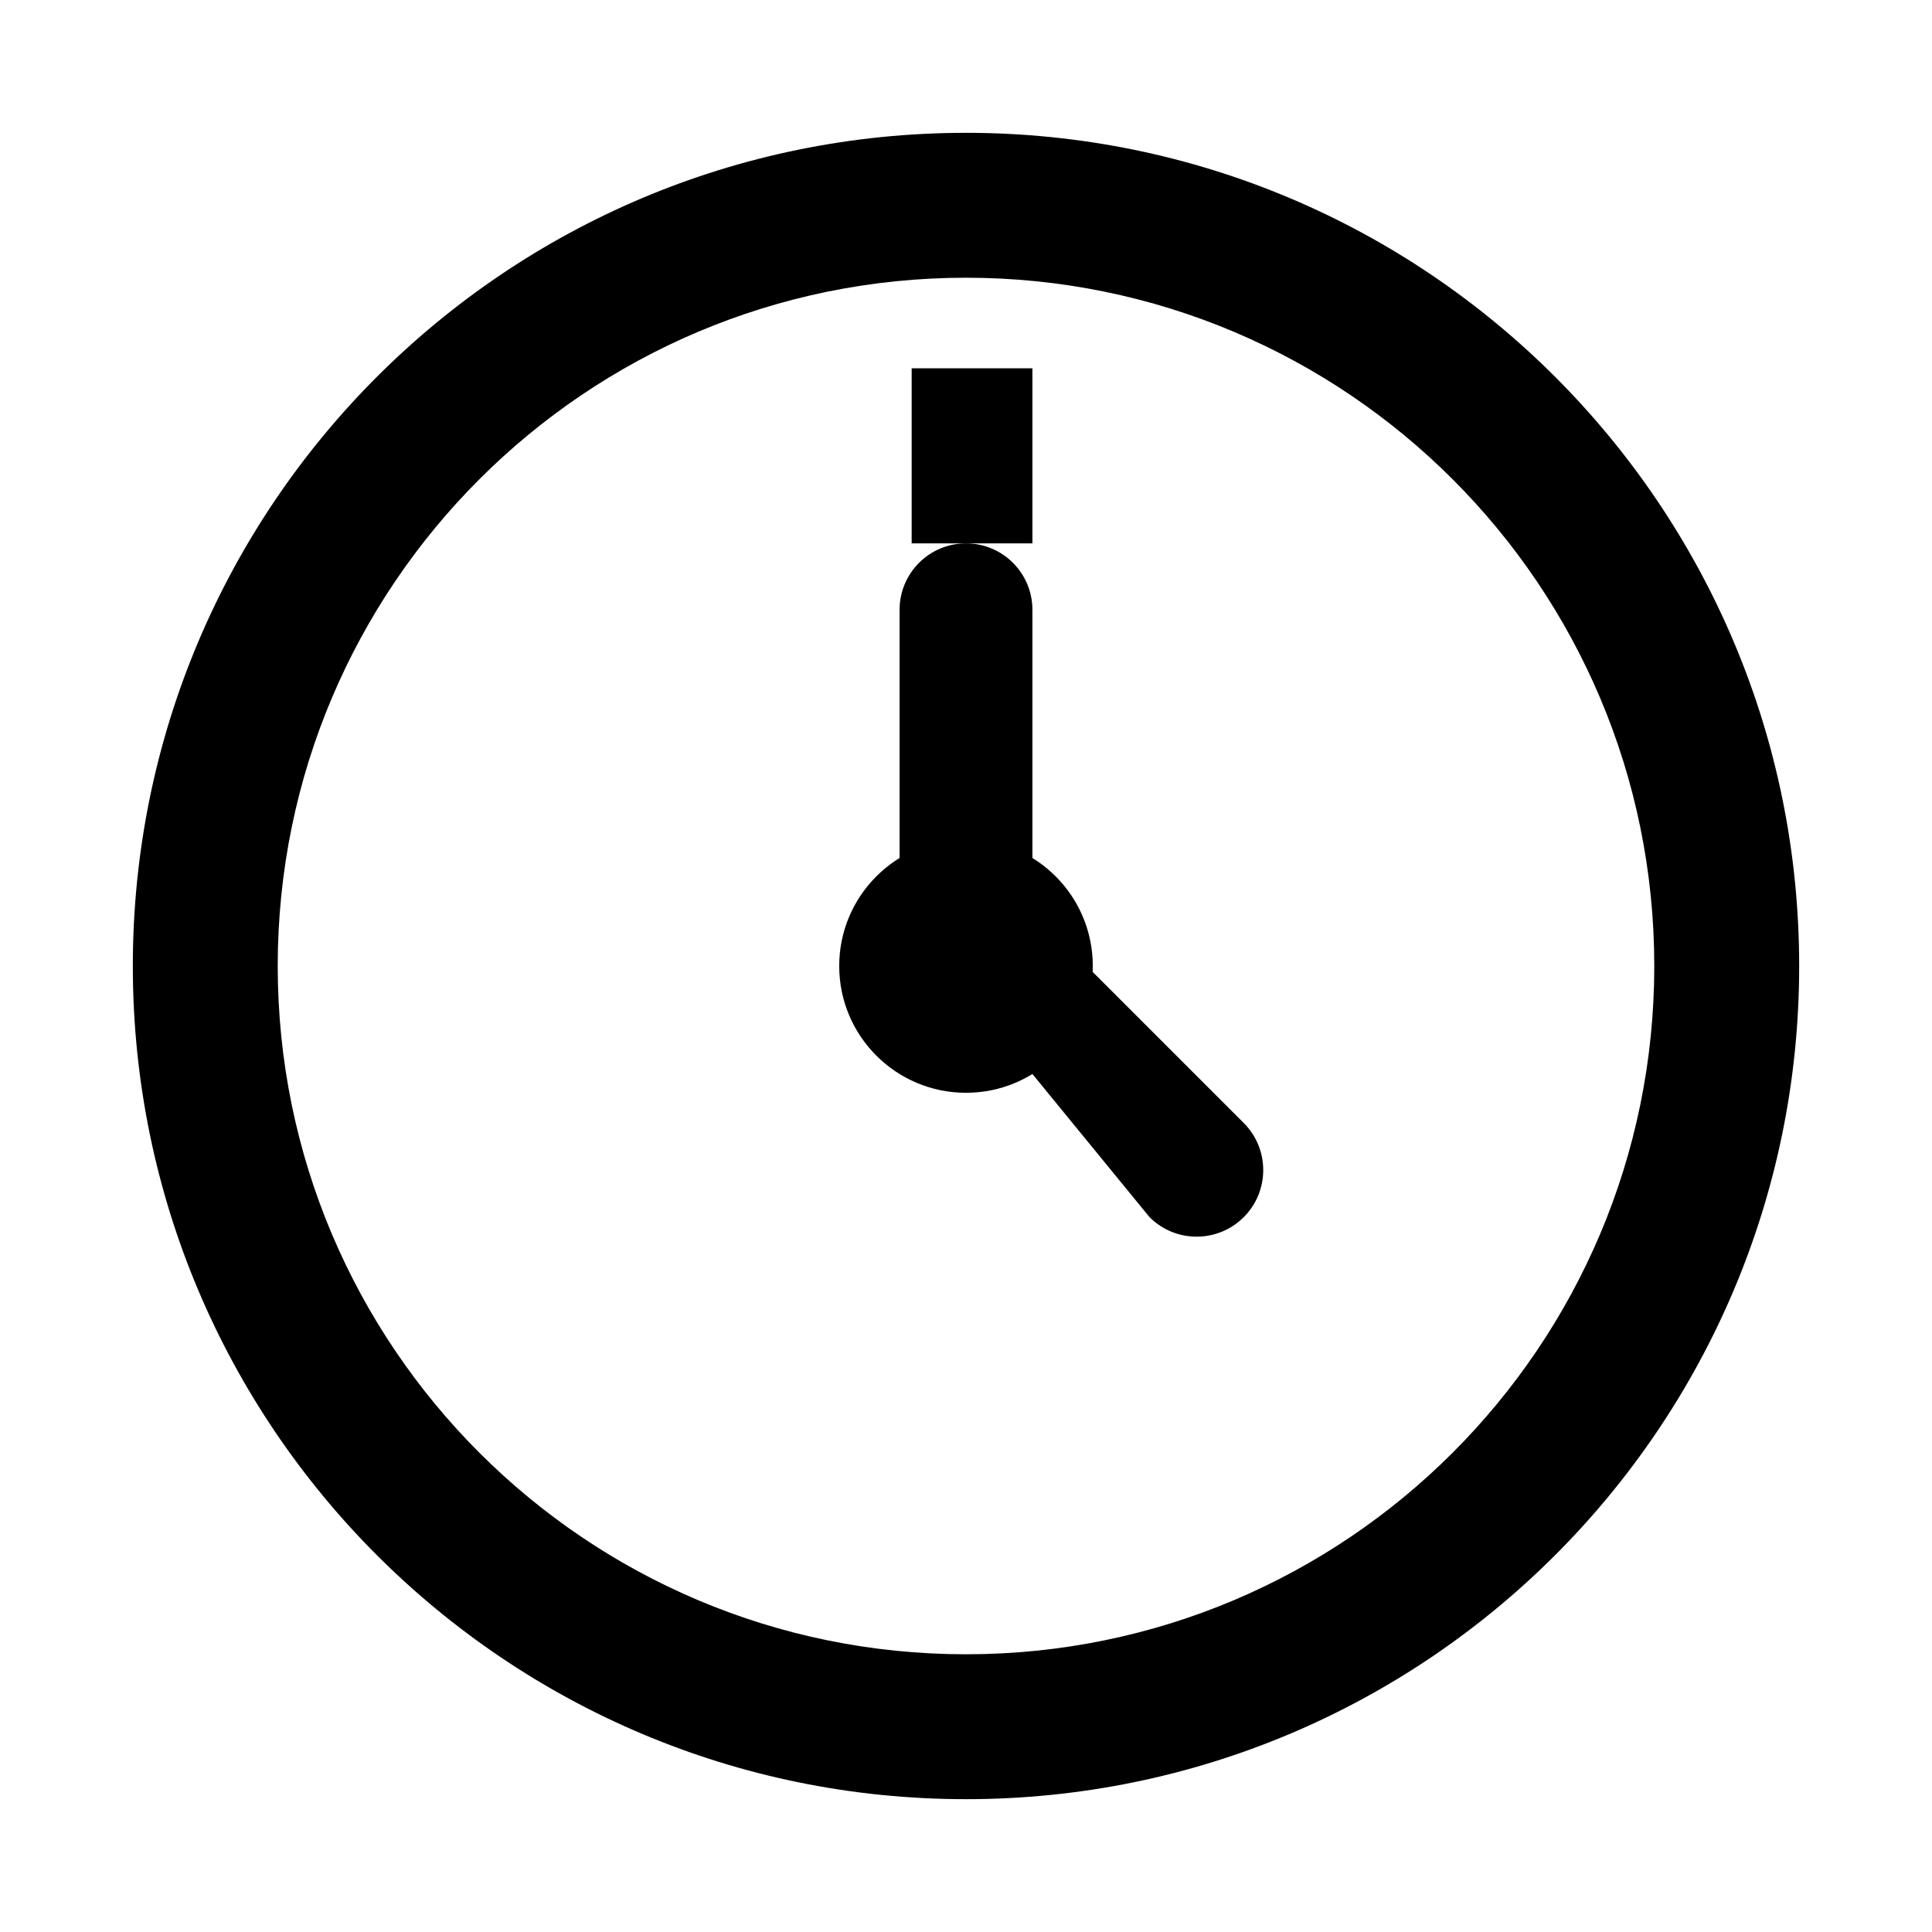
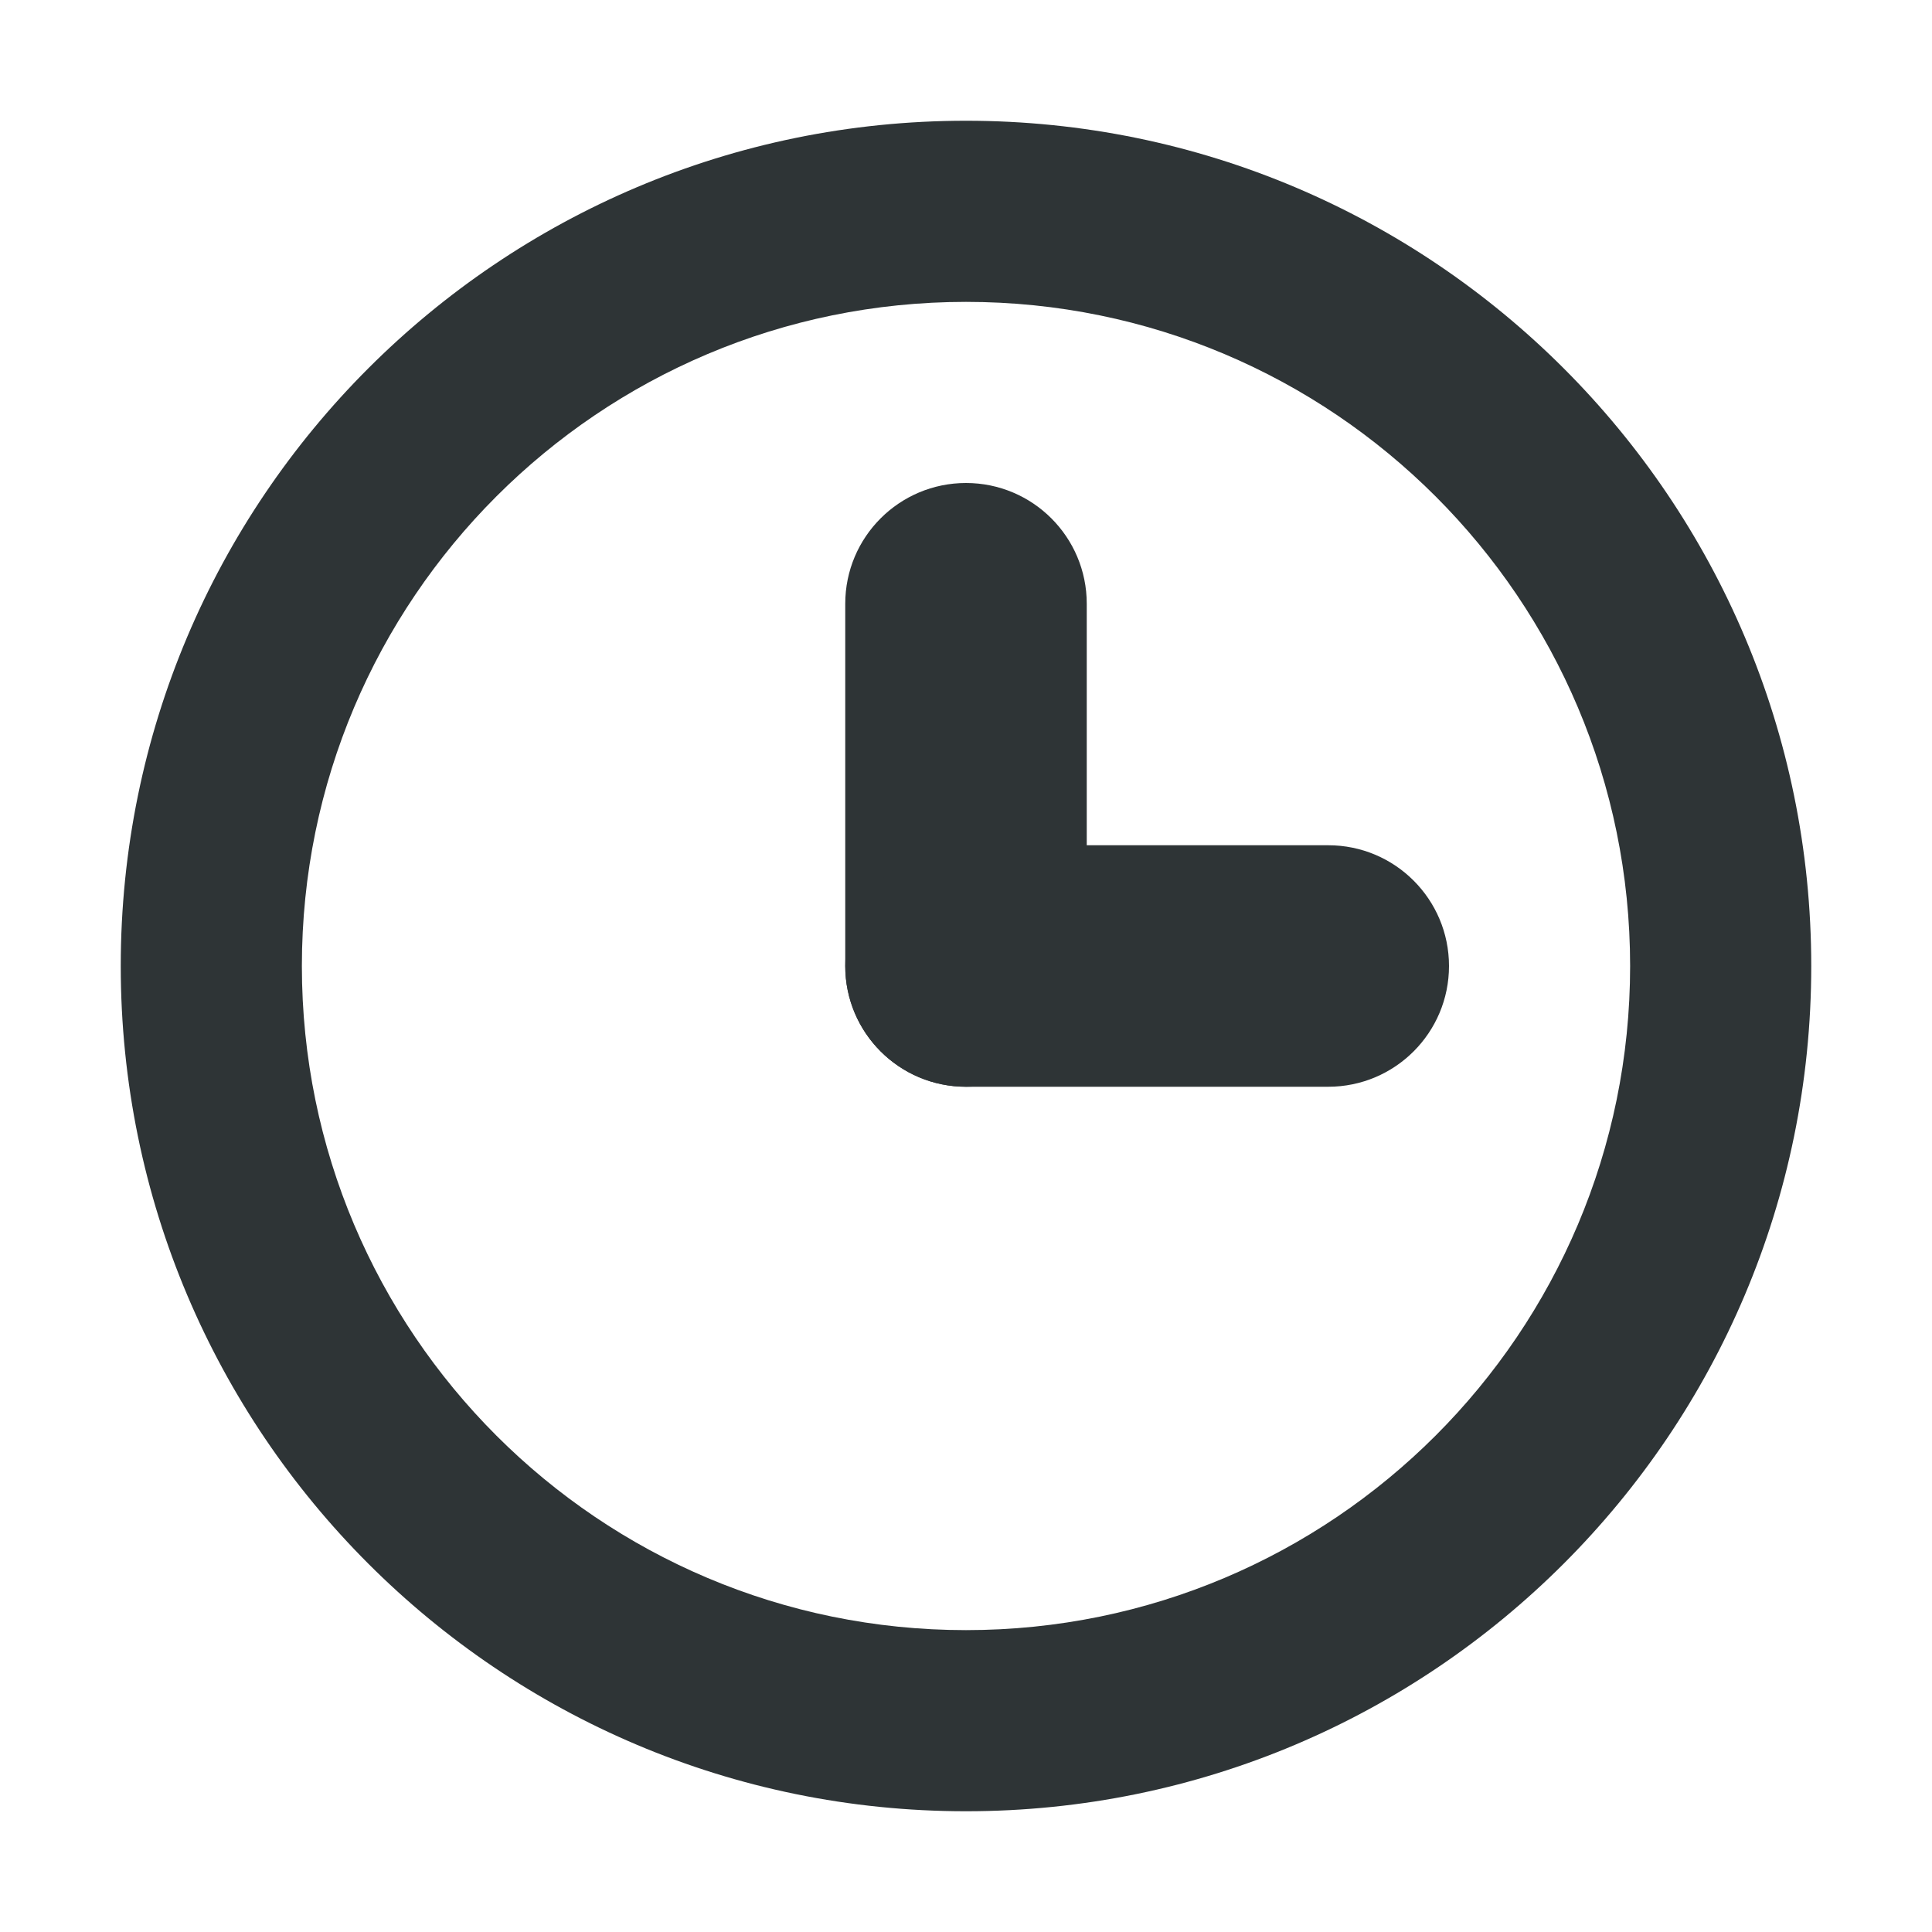
<svg xmlns="http://www.w3.org/2000/svg" width="16" height="16" viewBox="0 0 16 16">
-   <path fill="currentColor" fill-rule="evenodd" d="M8 1.1a6.9 6.9 0 1 0 0 13.8 6.9 6.9 0 0 0 0-13.8Zm0 1.2a5.7 5.7 0 1 1 0 11.4 5.7 5.7 0 0 1 0-11.4Z" />
-   <path fill="currentColor" d="M7.55 3.05h1v1.45h-1V3.05Z" />
-   <path fill="currentColor" d="M7.45 7.55V5.05a.55.55 0 0 1 1.1 0v2.5l1.75 1.75a.55.55 0 1 1-.78.78L7.45 7.55Z" />
-   <circle fill="currentColor" cx="8" cy="8" r="1.05" />
+   <path fill="#2e3436" fill-rule="evenodd" d="M8 1a7 7 0 1 0 0 14A7 7 0 0 0 8 1Zm0 1.5a5.5 5.5 0 1 1 0 11 5.5 5.5 0 0 1 0-11Z" />
+   <rect fill="#2e3436" x="7" y="4" width="2" height="5" rx="1" />
+   <rect fill="#2e3436" x="7" y="7" width="5" height="2" rx="1" />
</svg>
